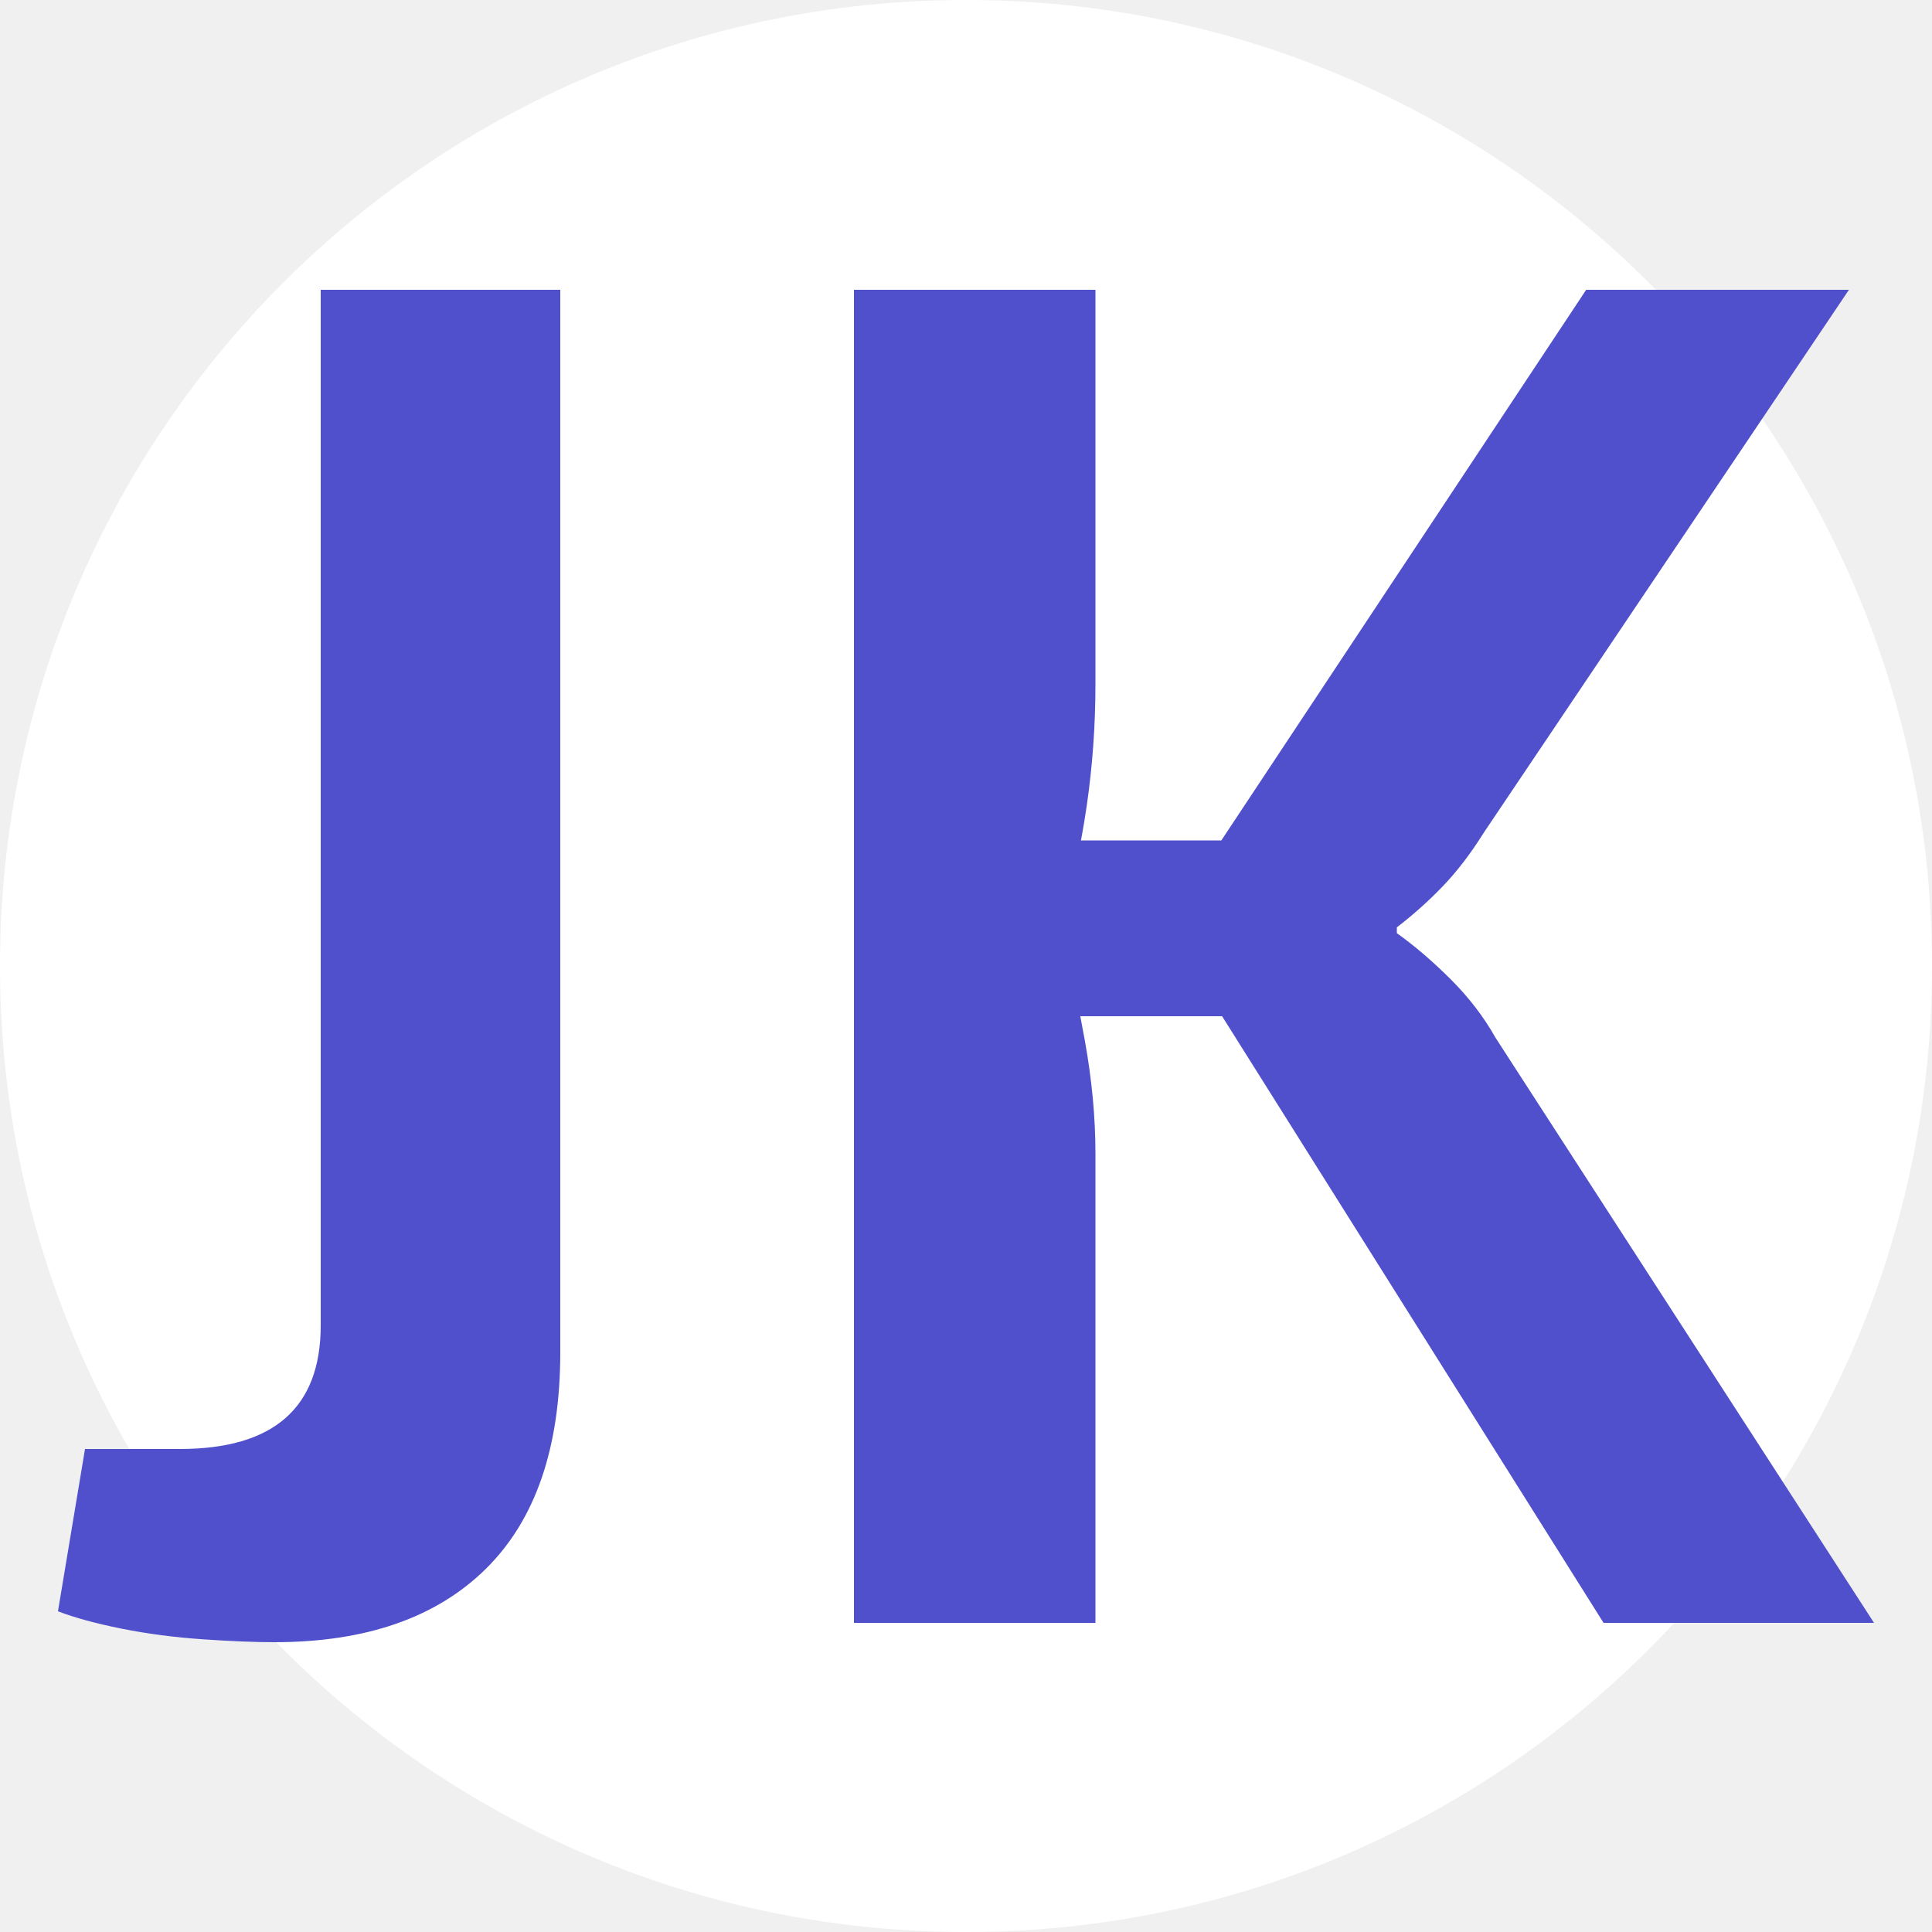
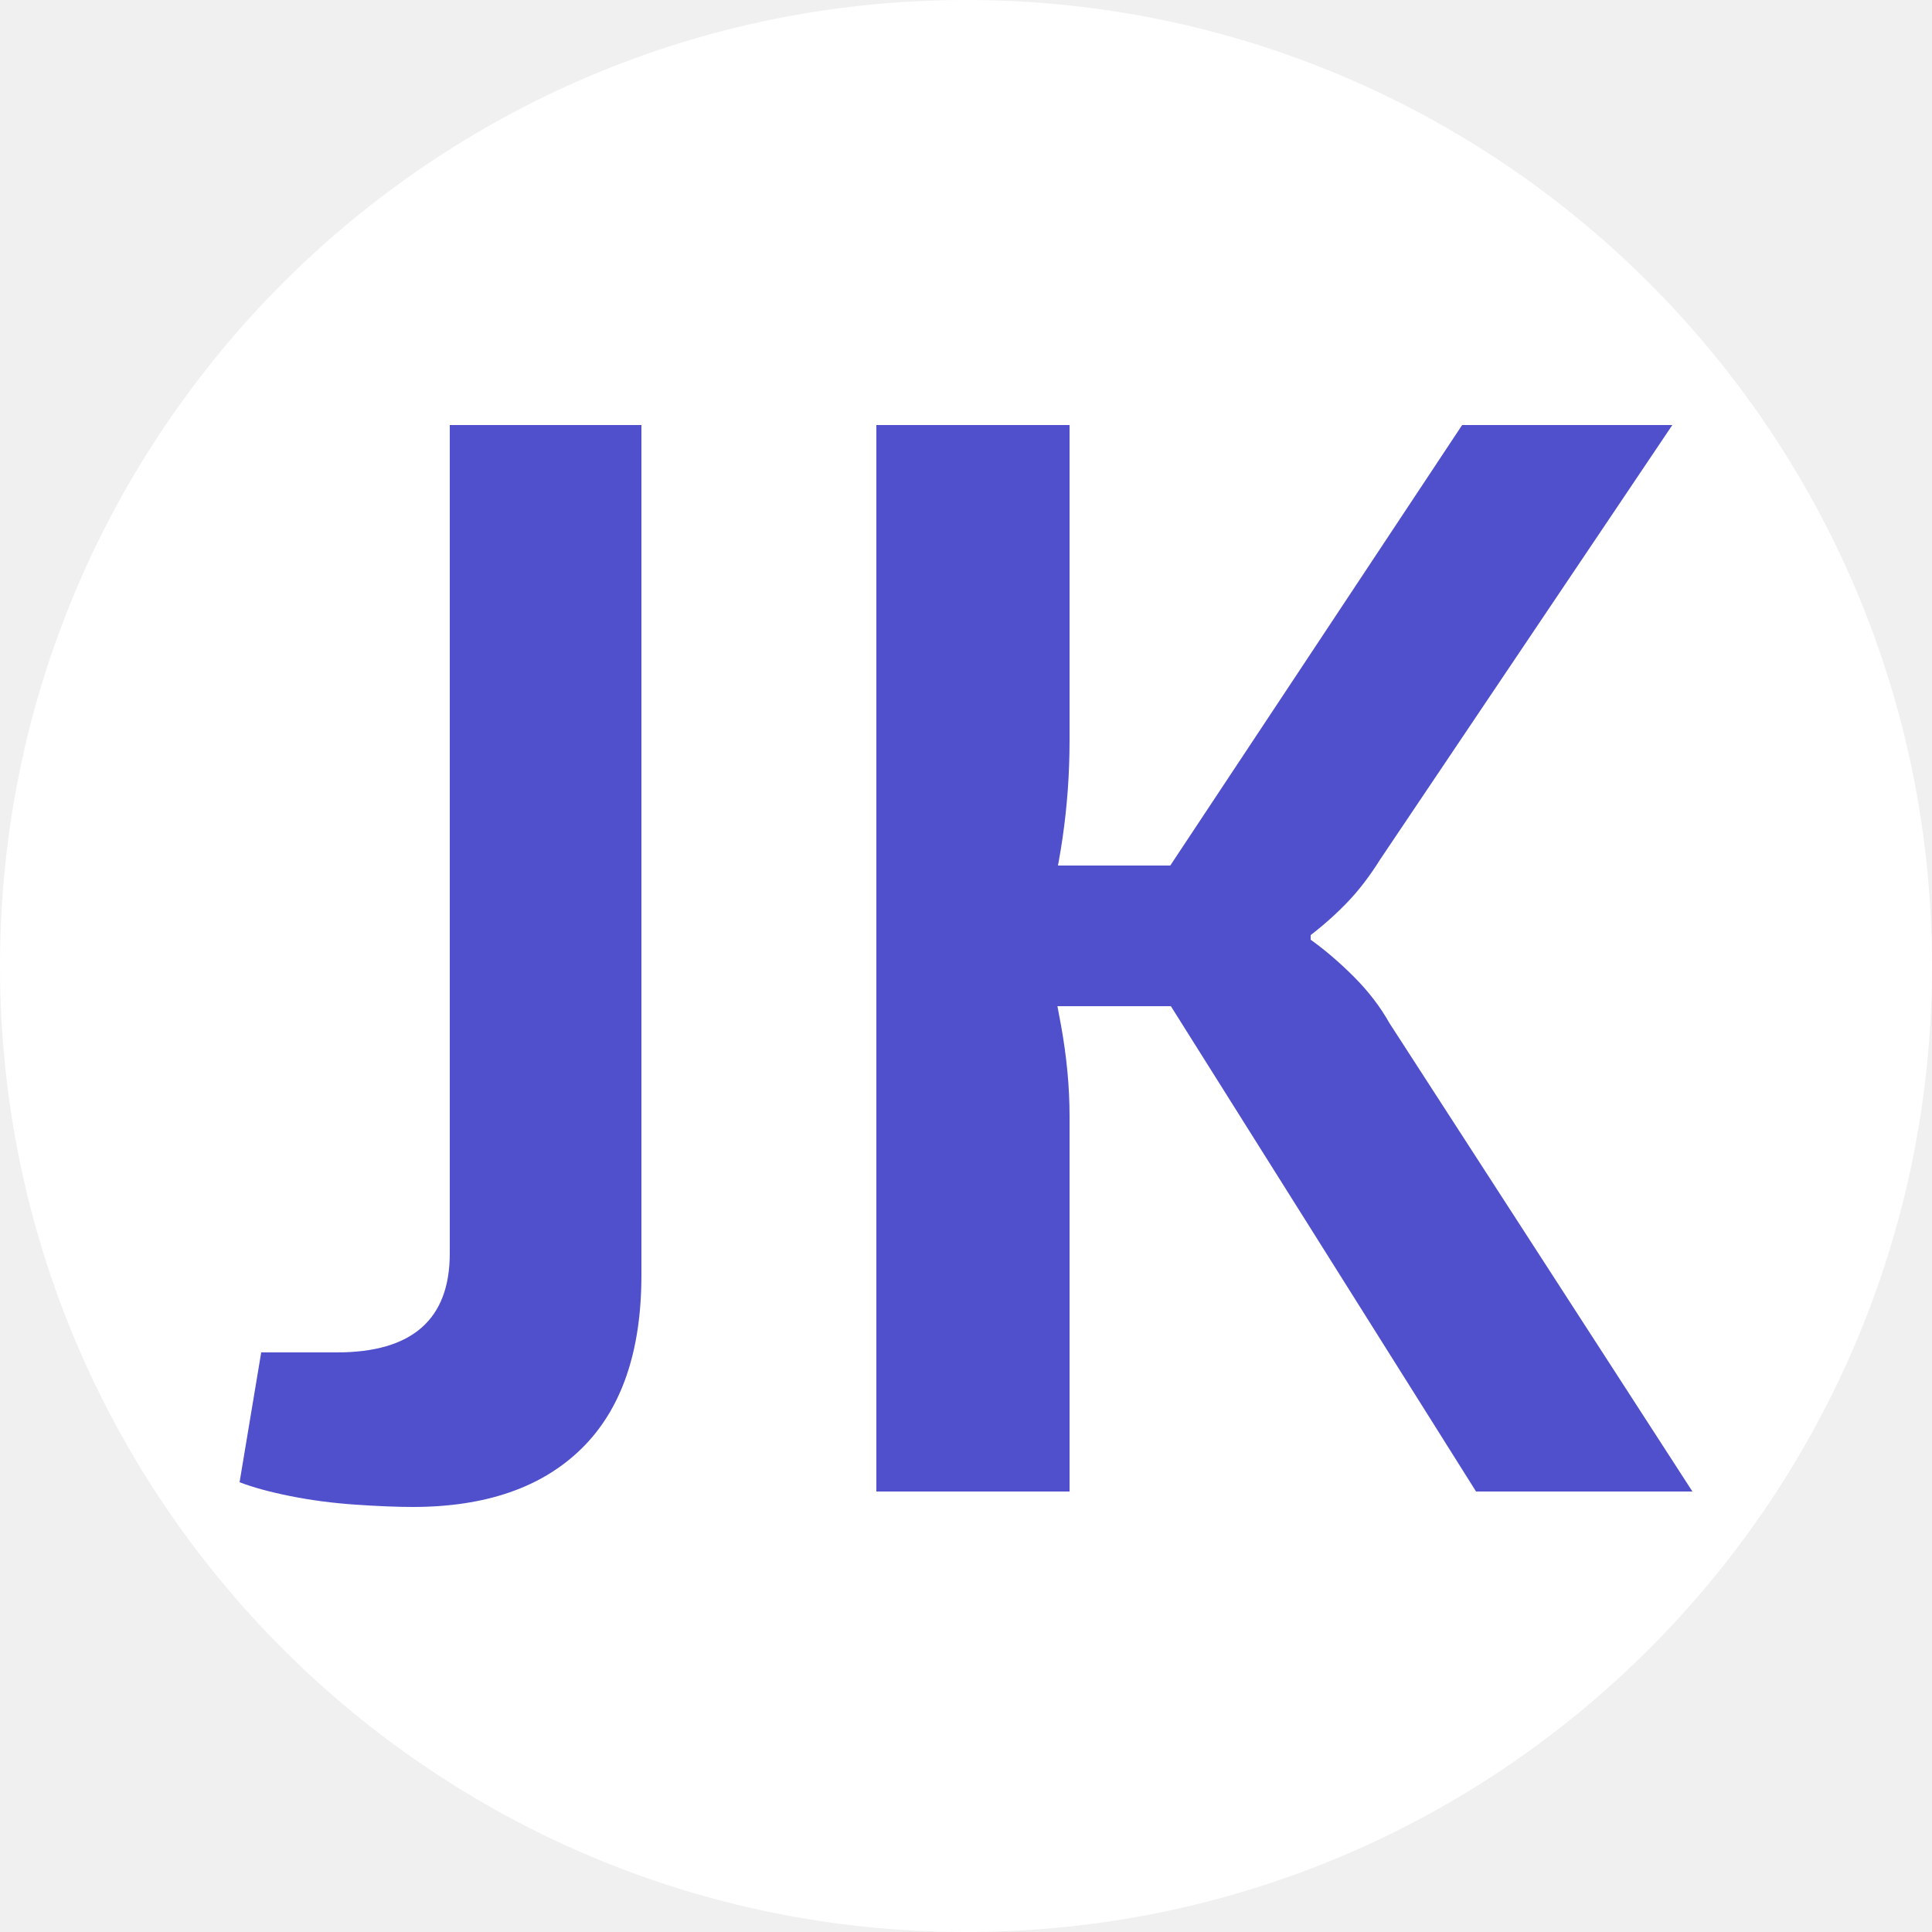
<svg xmlns="http://www.w3.org/2000/svg" width="256" height="256" viewBox="0 0 100 100">
  <rect width="100" height="100" rx="50" fill="#ffffff" />
-   <path d="M16.60 15L29 15L29 70Q29 77.40 25.15 81.20Q21.30 85 14.20 85L14.20 85Q12.70 85 10.50 84.85Q8.30 84.70 6.30 84.30Q4.30 83.90 3 83.40L3 83.40L4.40 75L9.30 75Q16.60 75 16.60 68.60L16.60 68.60L16.60 15ZM82.10 15L95.70 15L76.80 43.10Q75.80 44.70 74.70 45.85Q73.60 47 72.30 48L72.30 48L72.30 48.30Q73.70 49.30 75.10 50.70Q76.50 52.10 77.40 53.70L77.40 53.70L97 84L83 84L60.30 47.90L82.10 15ZM44.20 15L56.70 15L56.70 35.40Q56.70 38.60 56.25 41.70Q55.80 44.80 54.90 47.90L54.90 47.90Q55.60 50.80 56.15 53.85Q56.70 56.90 56.70 59.70L56.70 59.70L56.70 84L44.20 84L44.20 15ZM52.70 43.50L65.50 43.50L65.50 52.60L52.70 52.60L52.70 43.50Z" fill="#5050cc" />
+   <path d="M23.28 22L33.20 22L33.20 66Q33.20 71.92 30.12 74.96Q27.04 78 21.36 78L21.36 78Q20.16 78 18.40 77.88Q16.64 77.76 15.04 77.44Q13.44 77.12 12.40 76.72L12.40 76.72L13.52 70L17.44 70Q23.28 70 23.28 64.88L23.28 64.88L23.28 22ZM75.68 22L86.56 22L71.44 44.48Q70.64 45.76 69.76 46.68Q68.88 47.60 67.84 48.40L67.84 48.40L67.84 48.64Q68.96 49.44 70.08 50.56Q71.20 51.68 71.92 52.96L71.92 52.96L87.60 77.20L76.40 77.20L58.24 48.32L75.68 22ZM45.36 22L55.36 22L55.36 38.32Q55.36 40.88 55 43.36Q54.64 45.84 53.92 48.32L53.92 48.32Q54.48 50.64 54.92 53.08Q55.36 55.52 55.36 57.76L55.36 57.76L55.36 77.20L45.36 77.20L45.36 22ZM52.16 44.80L62.40 44.80L62.40 52.08L52.16 52.08L52.16 44.80Z" fill="#5050cc" />
</svg>
